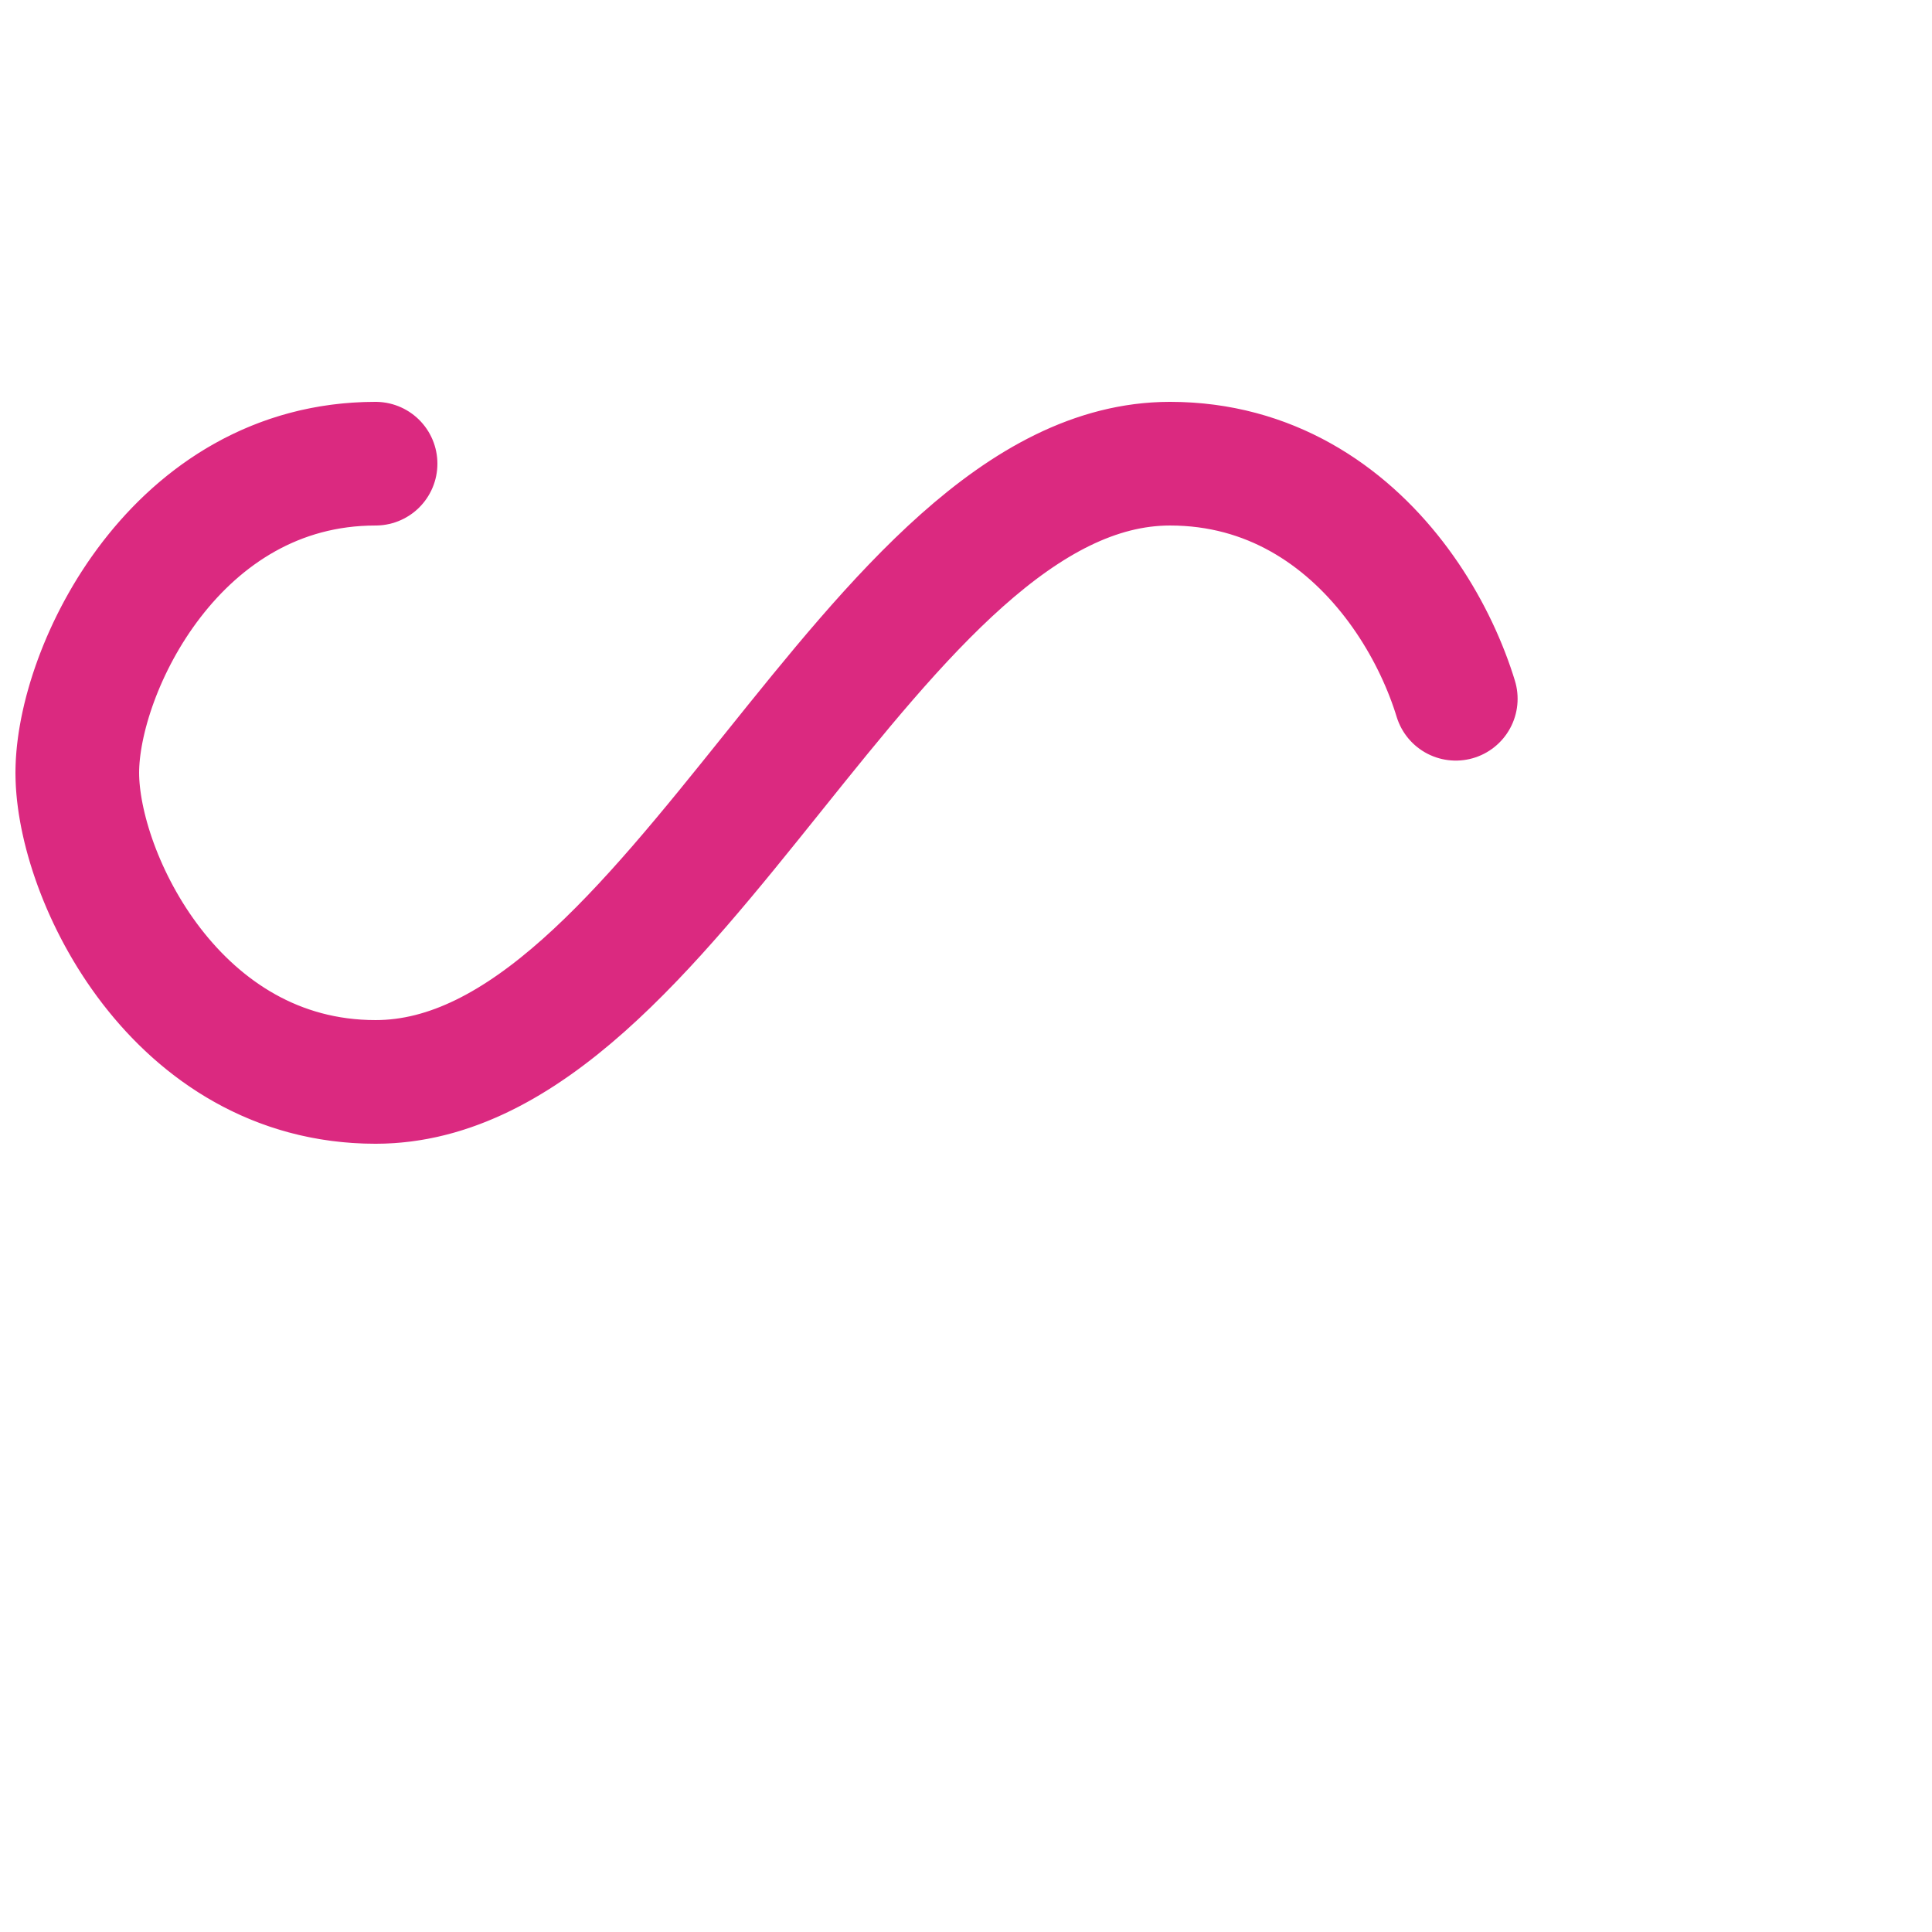
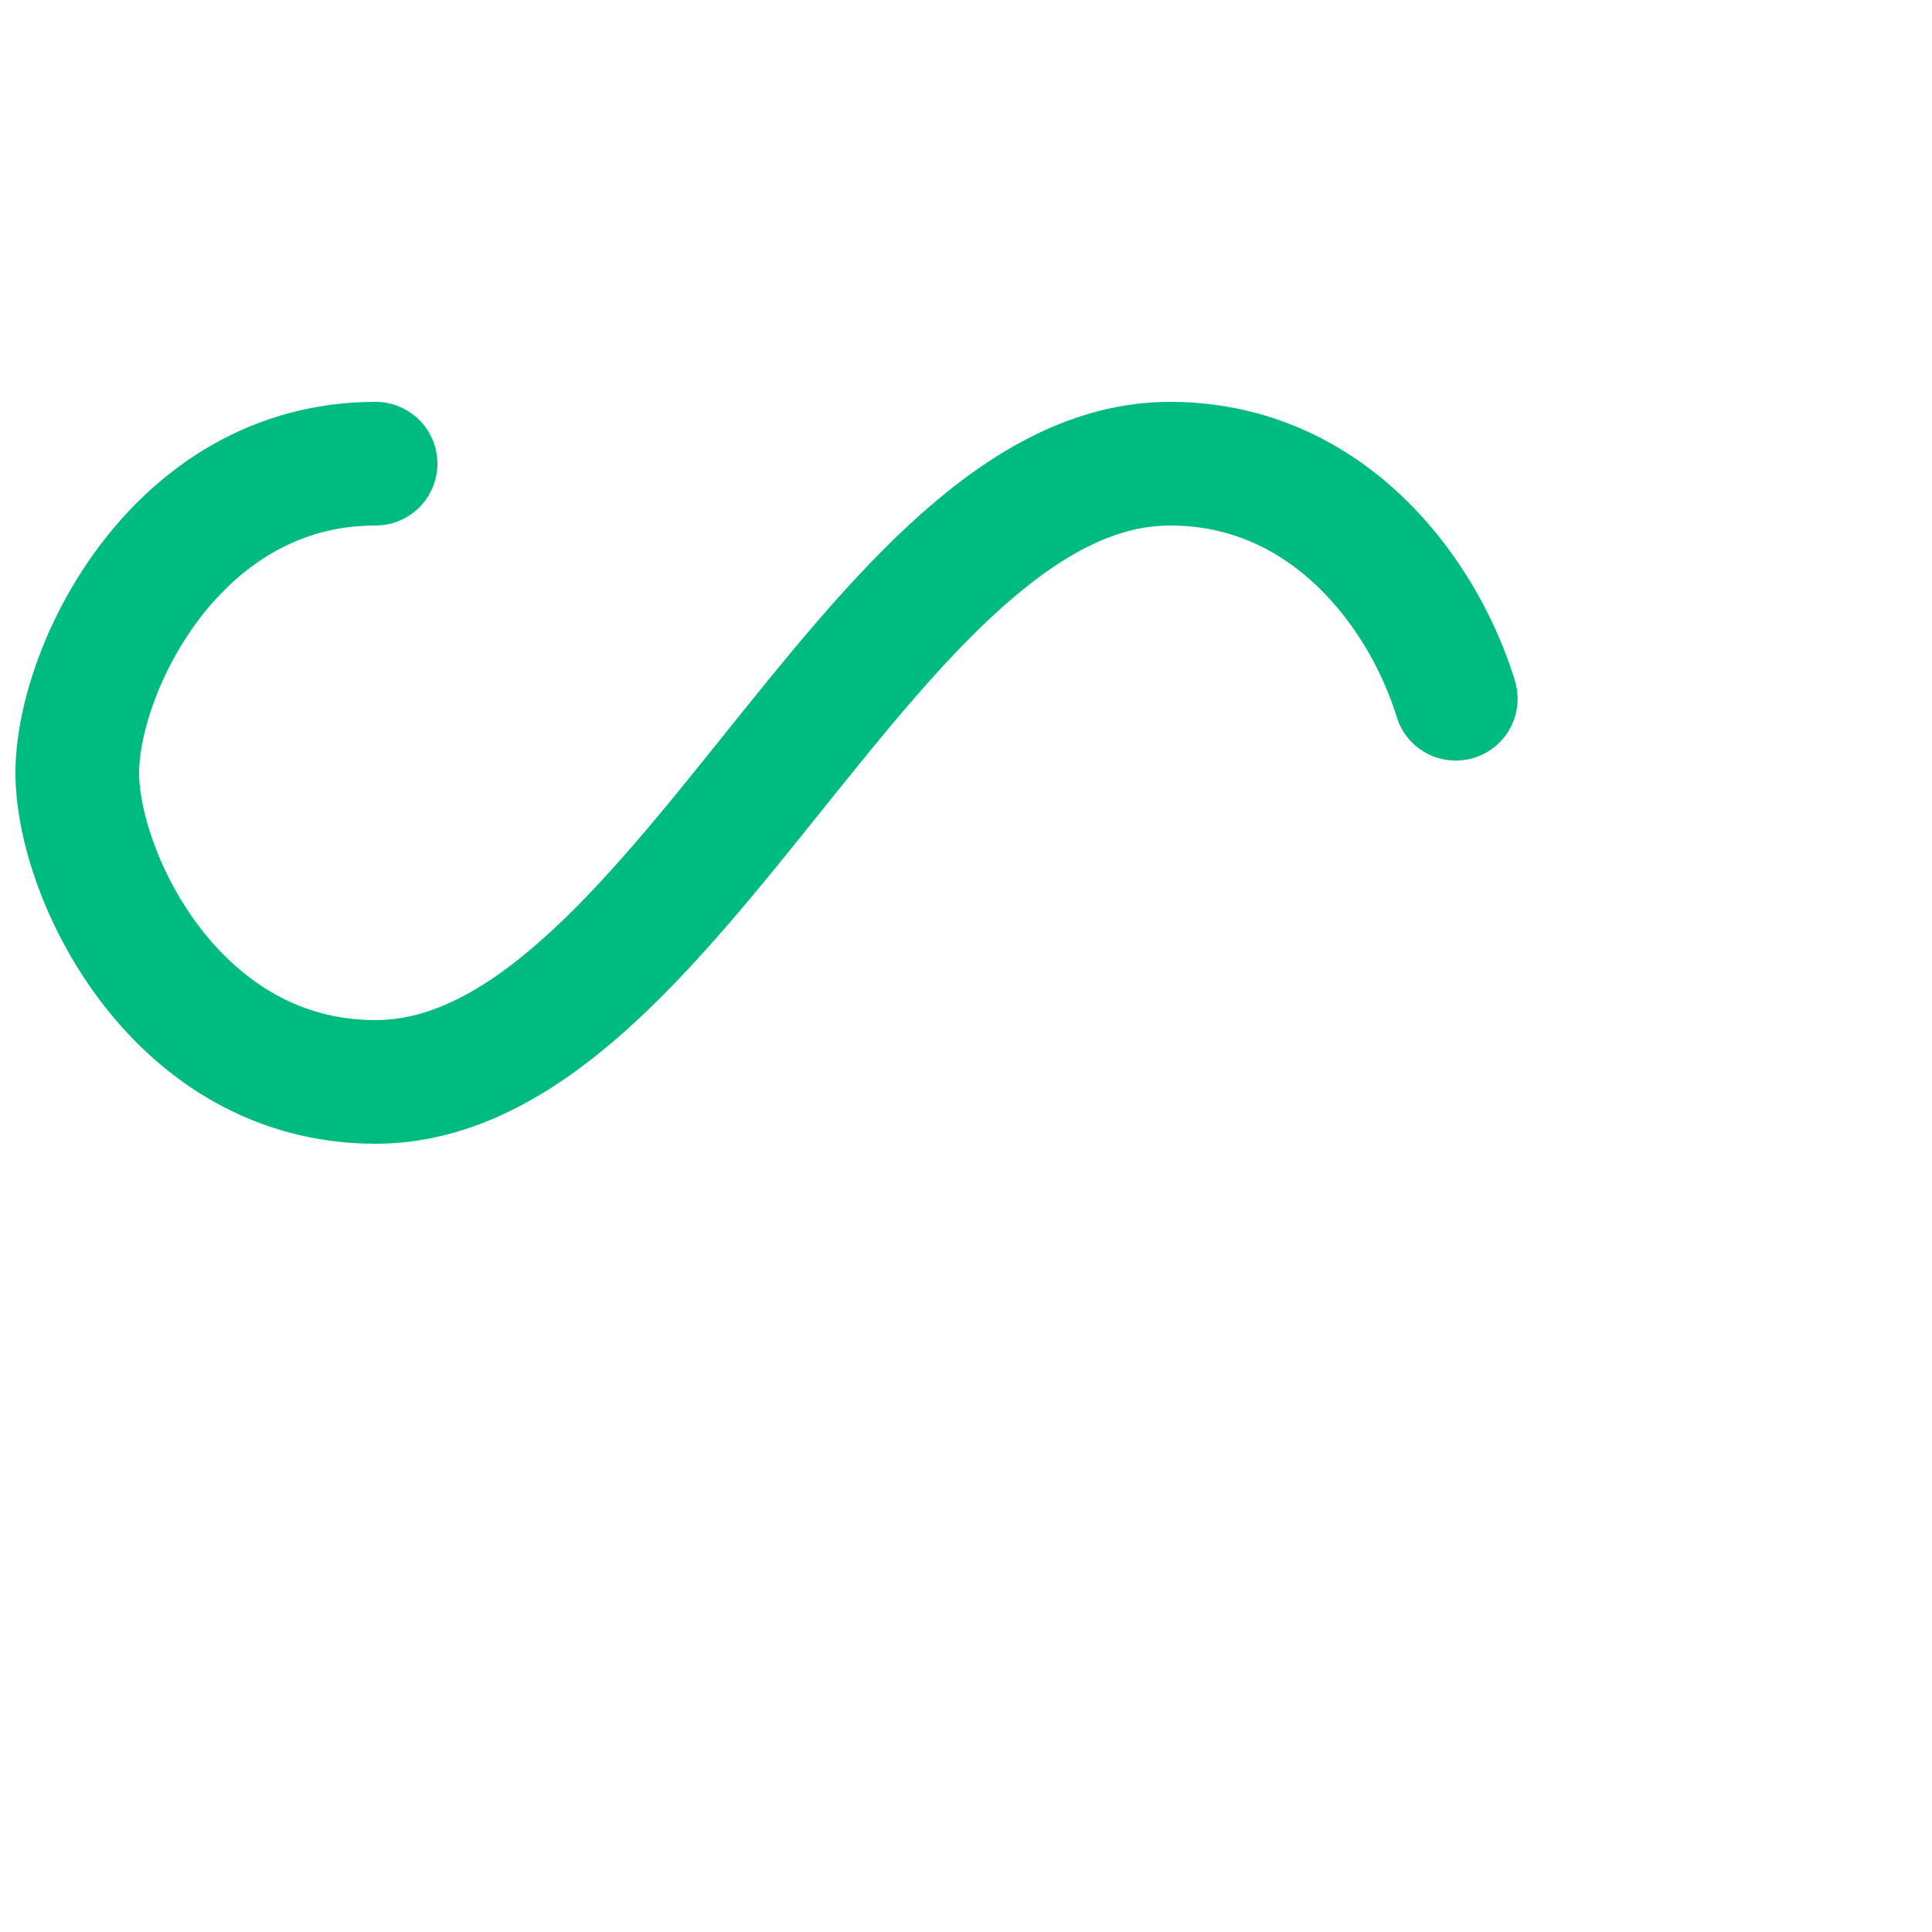
<svg xmlns="http://www.w3.org/2000/svg" style="margin:auto;background-image:none;display:block;shape-rendering:auto" width="200" height="200" preserveAspectRatio="xMidYMid" viewBox="0 0 100 100">
-   <path fill="none" stroke="#db2980" stroke-dasharray="153.953 102.636" stroke-linecap="round" stroke-width="8" d="M24.3 30C11.4 30 5 43.3 5 50s6.4 20 19.3 20c19.3 0 32.1-40 51.4-40 C88.6 30 95 43.3 95 50s-6.4 20-19.3 20C56.4 70 43.6 30 24.3 30z" style="transform:scale(.8);transform-origin:50px 50px">
+   <path fill="none" stroke="#00BB7F" stroke-dasharray="153.953 102.636" stroke-linecap="round" stroke-width="8" d="M24.3 30C11.4 30 5 43.3 5 50s6.4 20 19.3 20c19.3 0 32.1-40 51.4-40 C88.6 30 95 43.3 95 50s-6.4 20-19.3 20C56.4 70 43.6 30 24.3 30z" style="transform:scale(.8);transform-origin:50px 50px">
    <animate attributeName="stroke-dashoffset" dur="1s" keyTimes="0;1" repeatCount="indefinite" values="0;256.589" />
  </path>
</svg>
